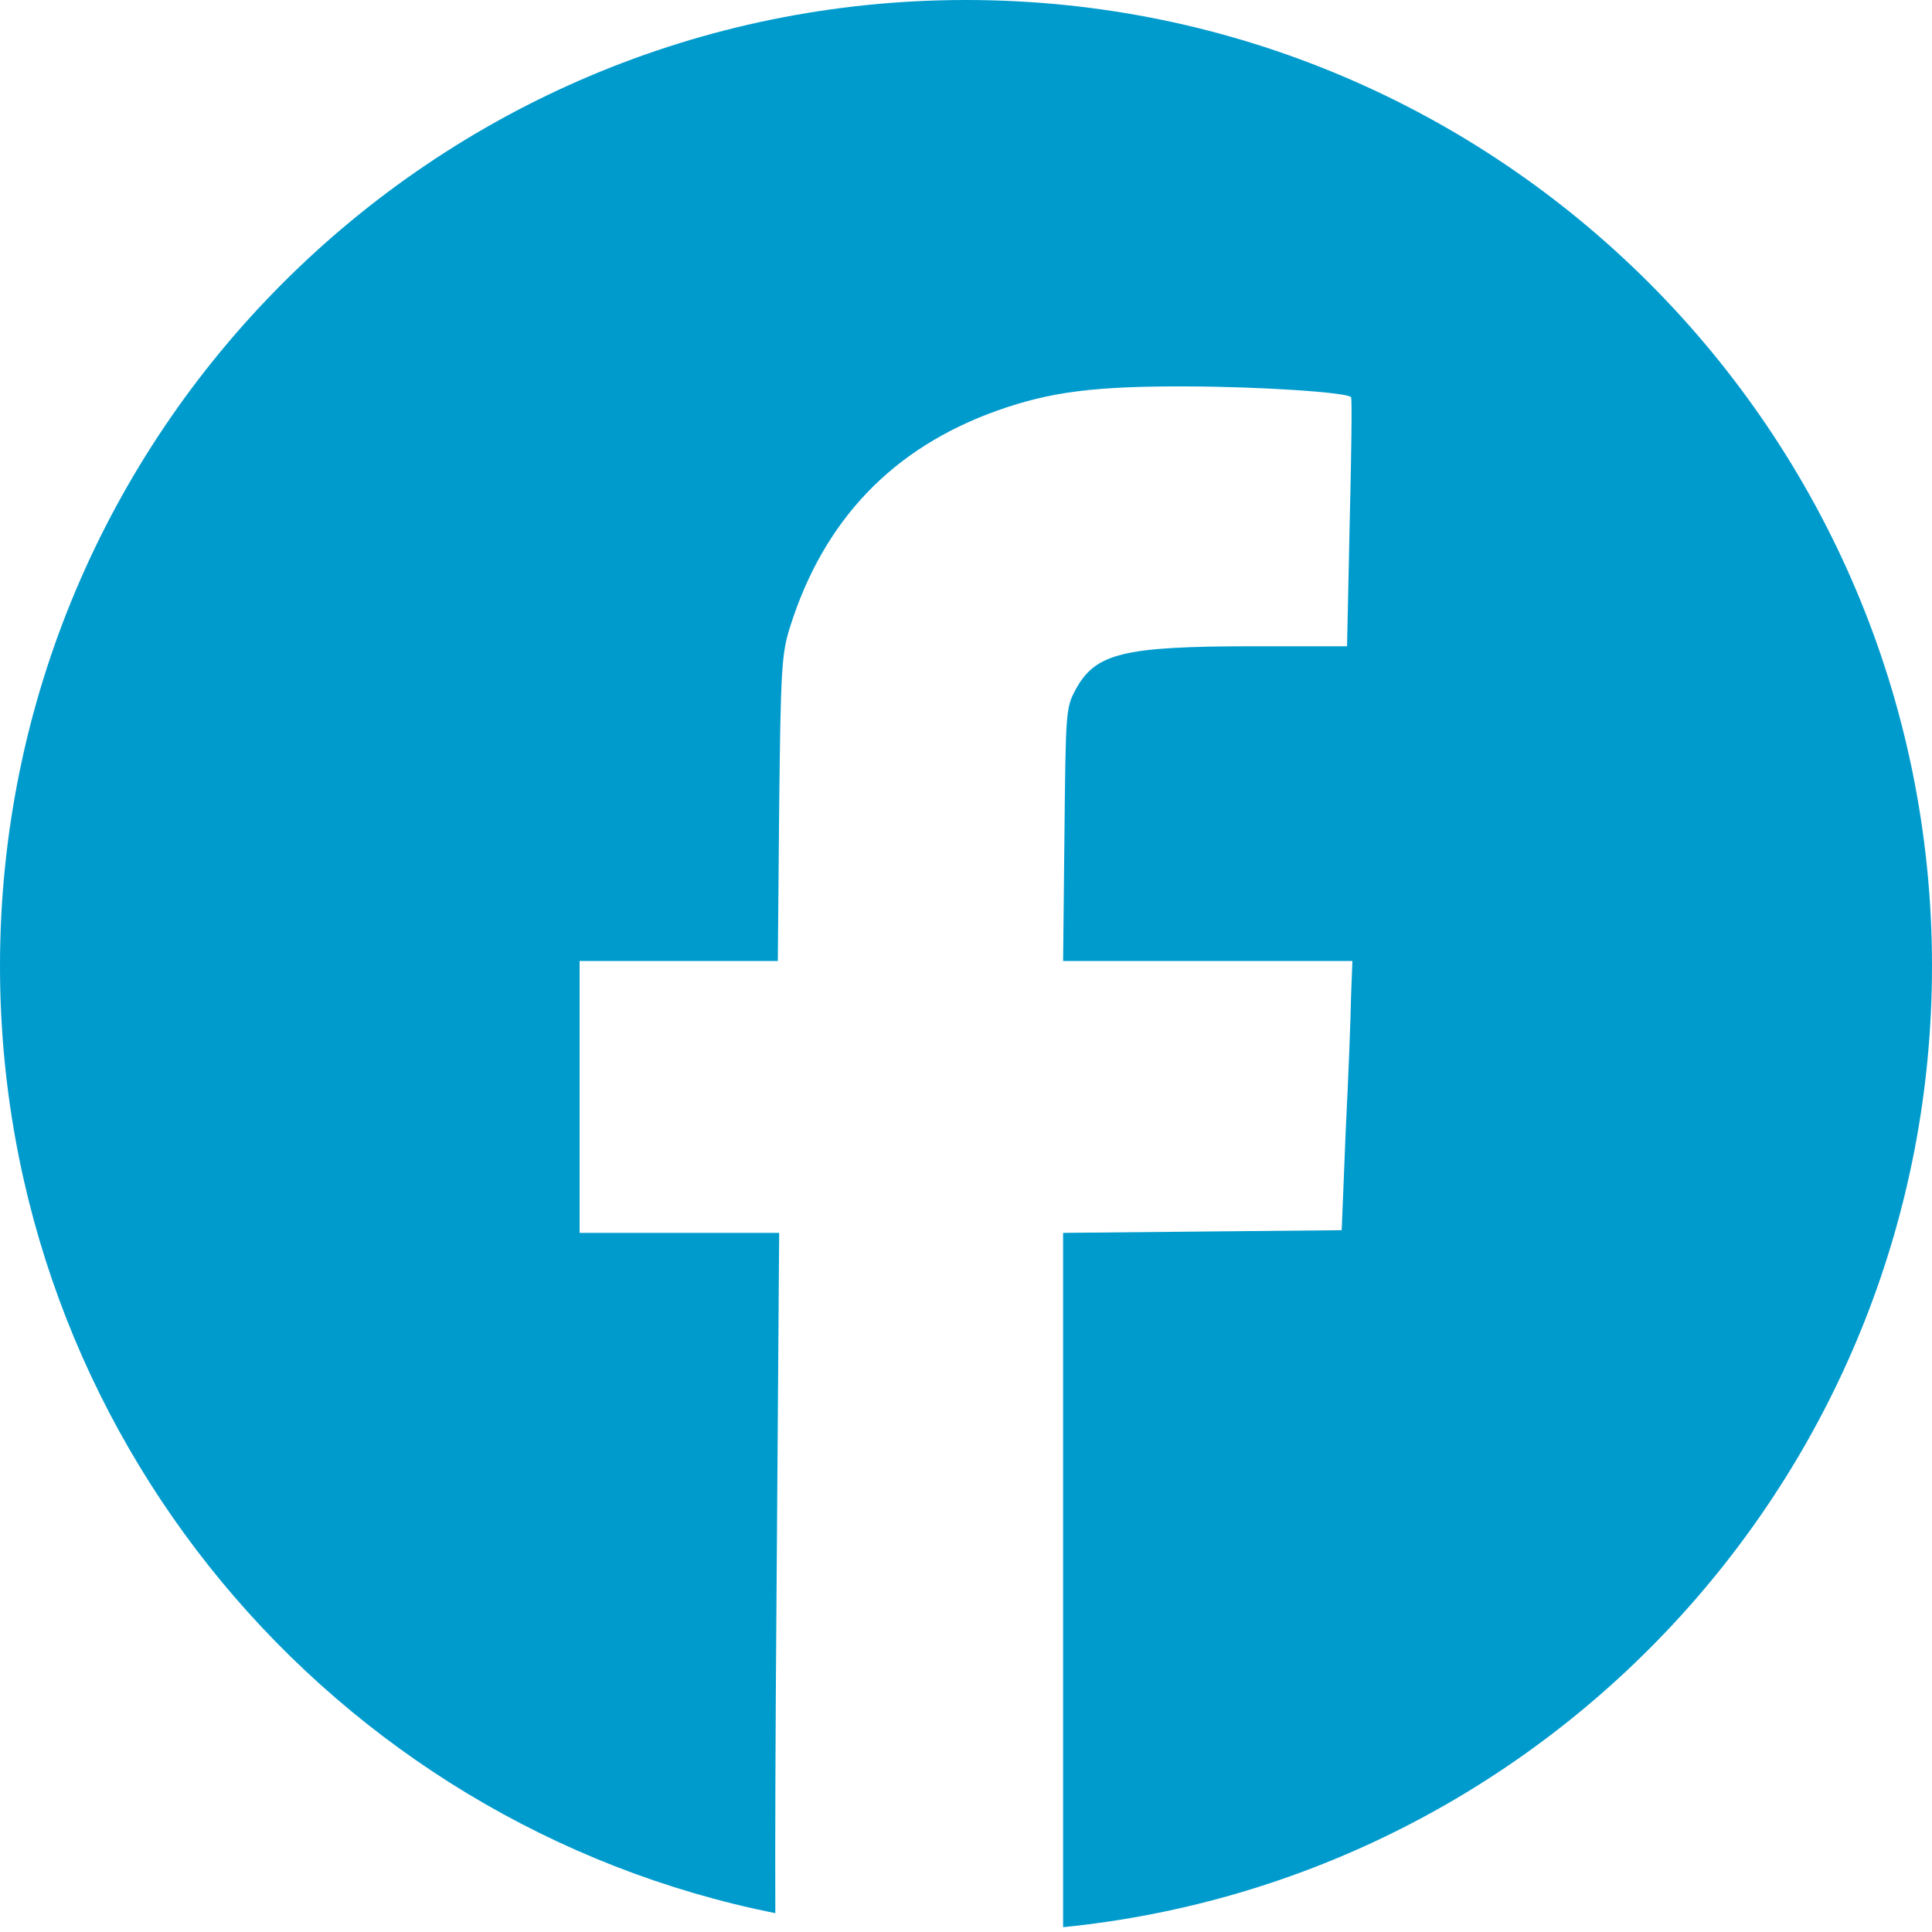
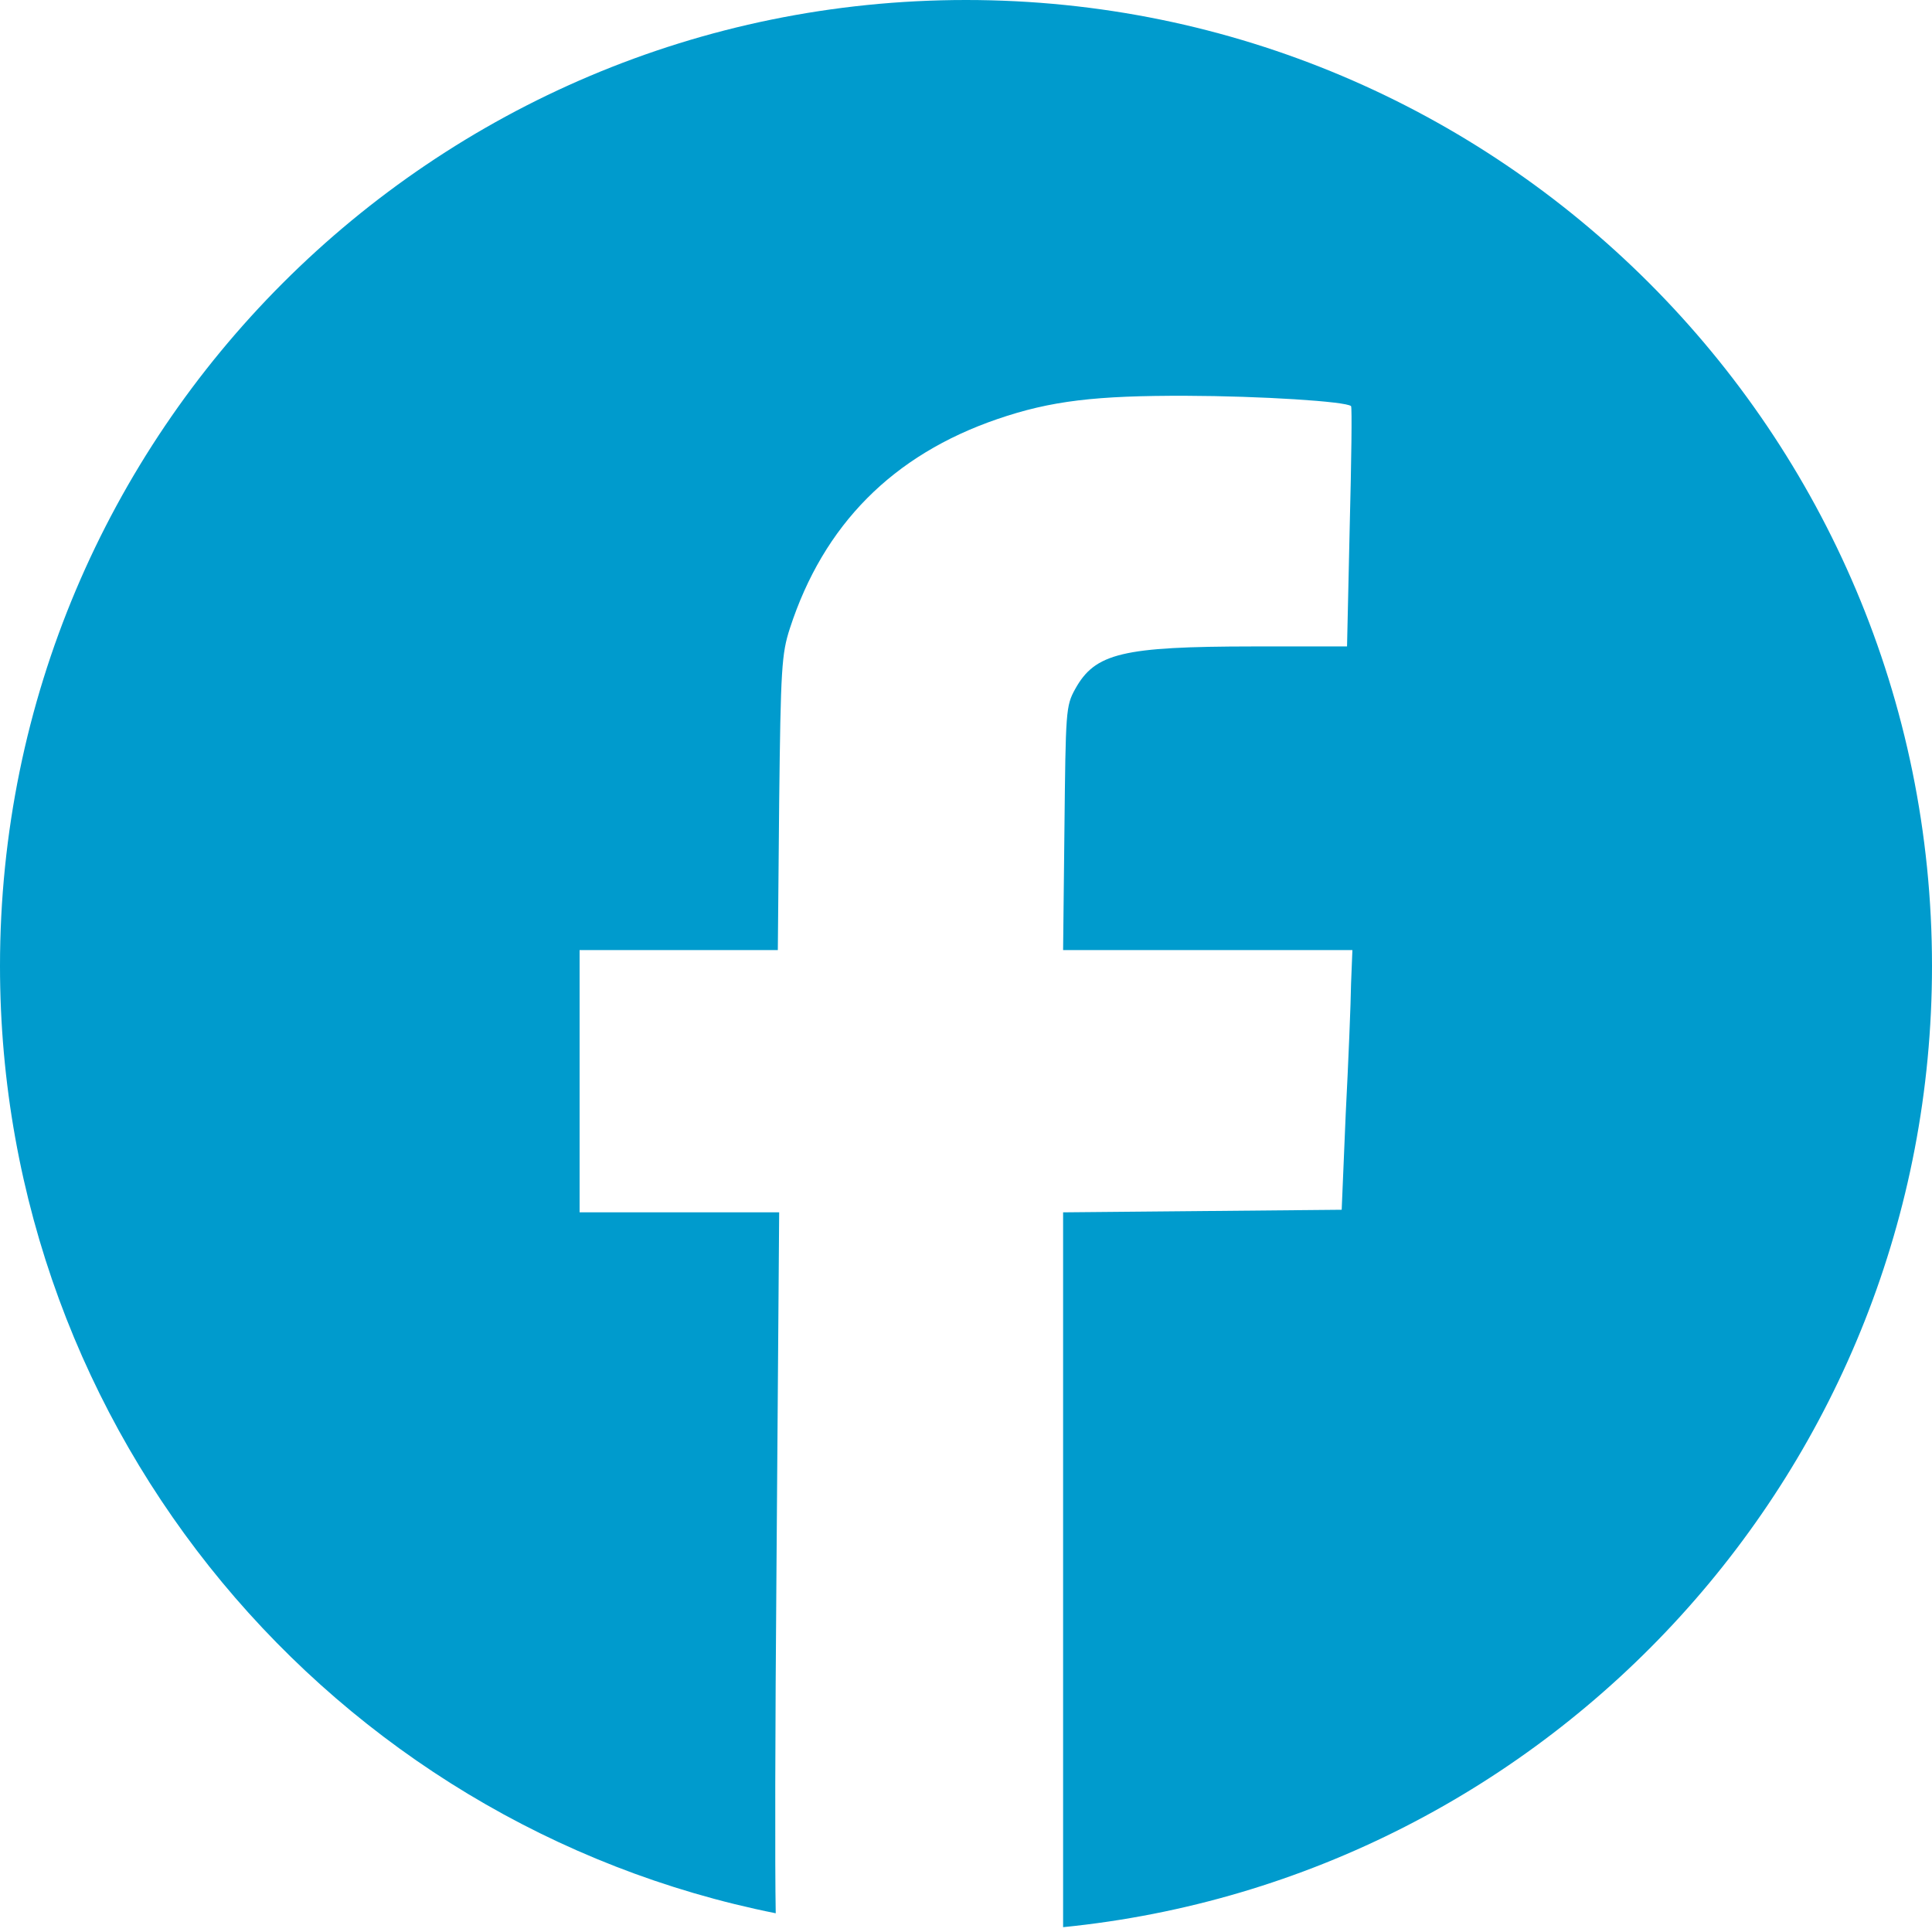
<svg xmlns="http://www.w3.org/2000/svg" width="200px" height="200px" viewBox="0 0 200 200" version="1.1">
  <description>Created with Sketch (http://www.bohemiancoding.com/sketch)</description>
  <defs />
-   <g id="Page 1" stroke="none" stroke-width="1" fill="none" fill-rule="evenodd">
-     <path d="M100,0 C155.229,0 200,44.771 200,100 C200,151.836 160.56,194.46 110.052,199.501 L110.052,166.309 L110.052,127.627 L124.471,127.488 L138.891,127.349 L139.307,117.089 C139.589,111.438 139.837,105.113 139.861,103.086 L140,99.481 L125.026,99.481 L110.052,99.481 L110.191,86.448 C110.322,73.865 110.326,73.296 111.3,71.474 C113.362,67.613 116.172,66.912 129.74,66.899 L139.445,66.899 L139.723,54.004 C139.898,46.976 139.97,41.219 139.861,41.11 C139.359,40.607 130.495,40.023 122.808,40.001 C113.439,39.974 108.803,40.526 103.258,42.497 C92.416,46.351 85.25,53.85 81.768,64.958 C80.915,67.679 80.816,69.247 80.659,83.675 L80.52,99.481 L70.26,99.481 L60,99.481 L60,113.484 L60,127.627 L70.399,127.627 L80.659,127.627 L80.381,165.894 C80.272,179.216 80.231,191.08 80.26,198.052 C34.486,188.887 0,148.471 0,100 C0,44.771 44.771,0 100,0 Z M100,0" id="Facebook" fill="#009BCD" />
+   <g id="Page-1" stroke="none" stroke-width="1" fill="none" fill-rule="evenodd">
+     <path d="M80.303,198.061 C34.507,188.913 0,148.486 0,100 C0,44.771 44.771,0 100,0 C155.229,0 200,44.771 200,100 C200,151.836 160.56,194.46 110.052,199.501 L110.052,162.818 L110.052,125.501 L124.471,125.368 L138.891,125.234 L139.307,115.336 C139.589,109.885 139.837,103.783 139.861,101.828 L140,98.35 L125.026,98.35 L110.052,98.35 L110.191,85.778 C110.322,73.64 110.326,73.09 111.3,71.333 C113.362,67.609 116.172,66.931 129.74,66.919 L139.445,66.919 L139.723,54.48 C139.898,47.7 139.97,42.146 139.861,42.042 C139.359,41.557 130.495,40.993 122.808,40.972 C113.439,40.945 108.803,41.478 103.258,43.379 C92.416,47.097 85.25,54.331 81.768,65.047 C80.915,67.672 80.816,69.184 80.659,83.103 L80.52,98.35 L70.26,98.35 L60,98.35 L60,111.859 L60,125.501 L70.399,125.501 L80.659,125.501 L80.381,162.416 C80.24,179.044 80.213,193.318 80.303,198.061 Z" id="Facebook" fill="#009BCD" />
  </g>
</svg>
